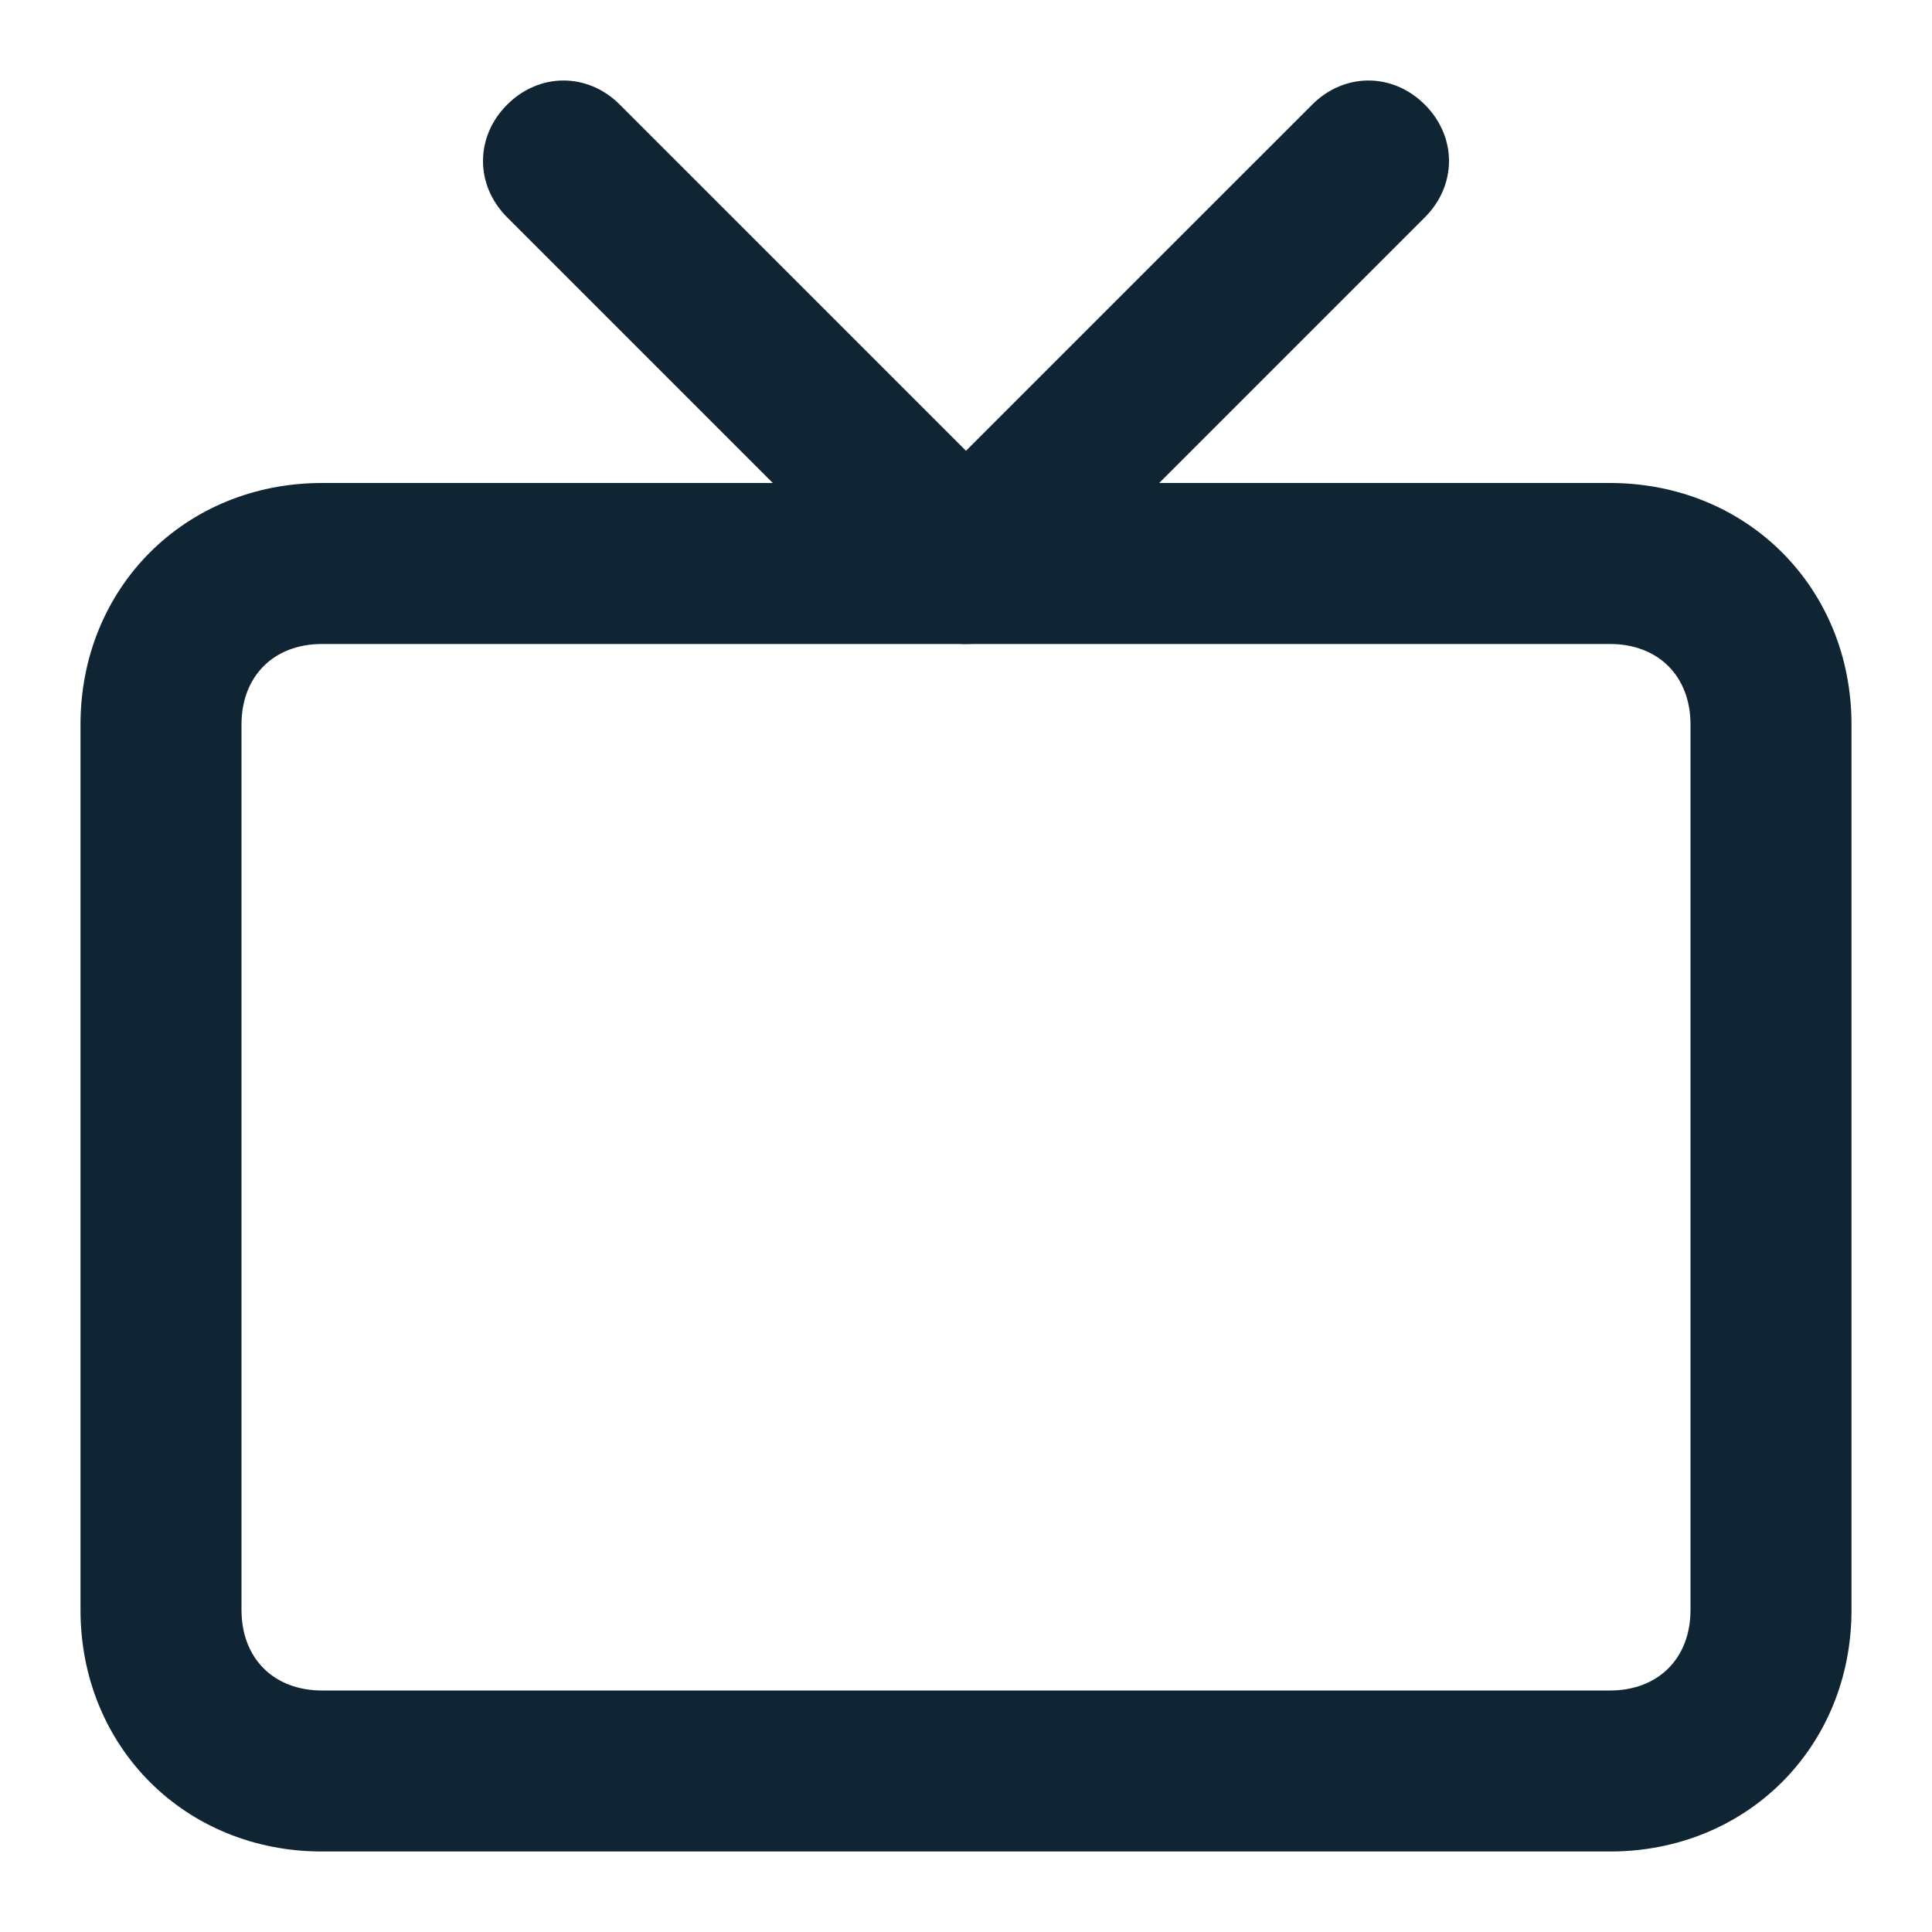
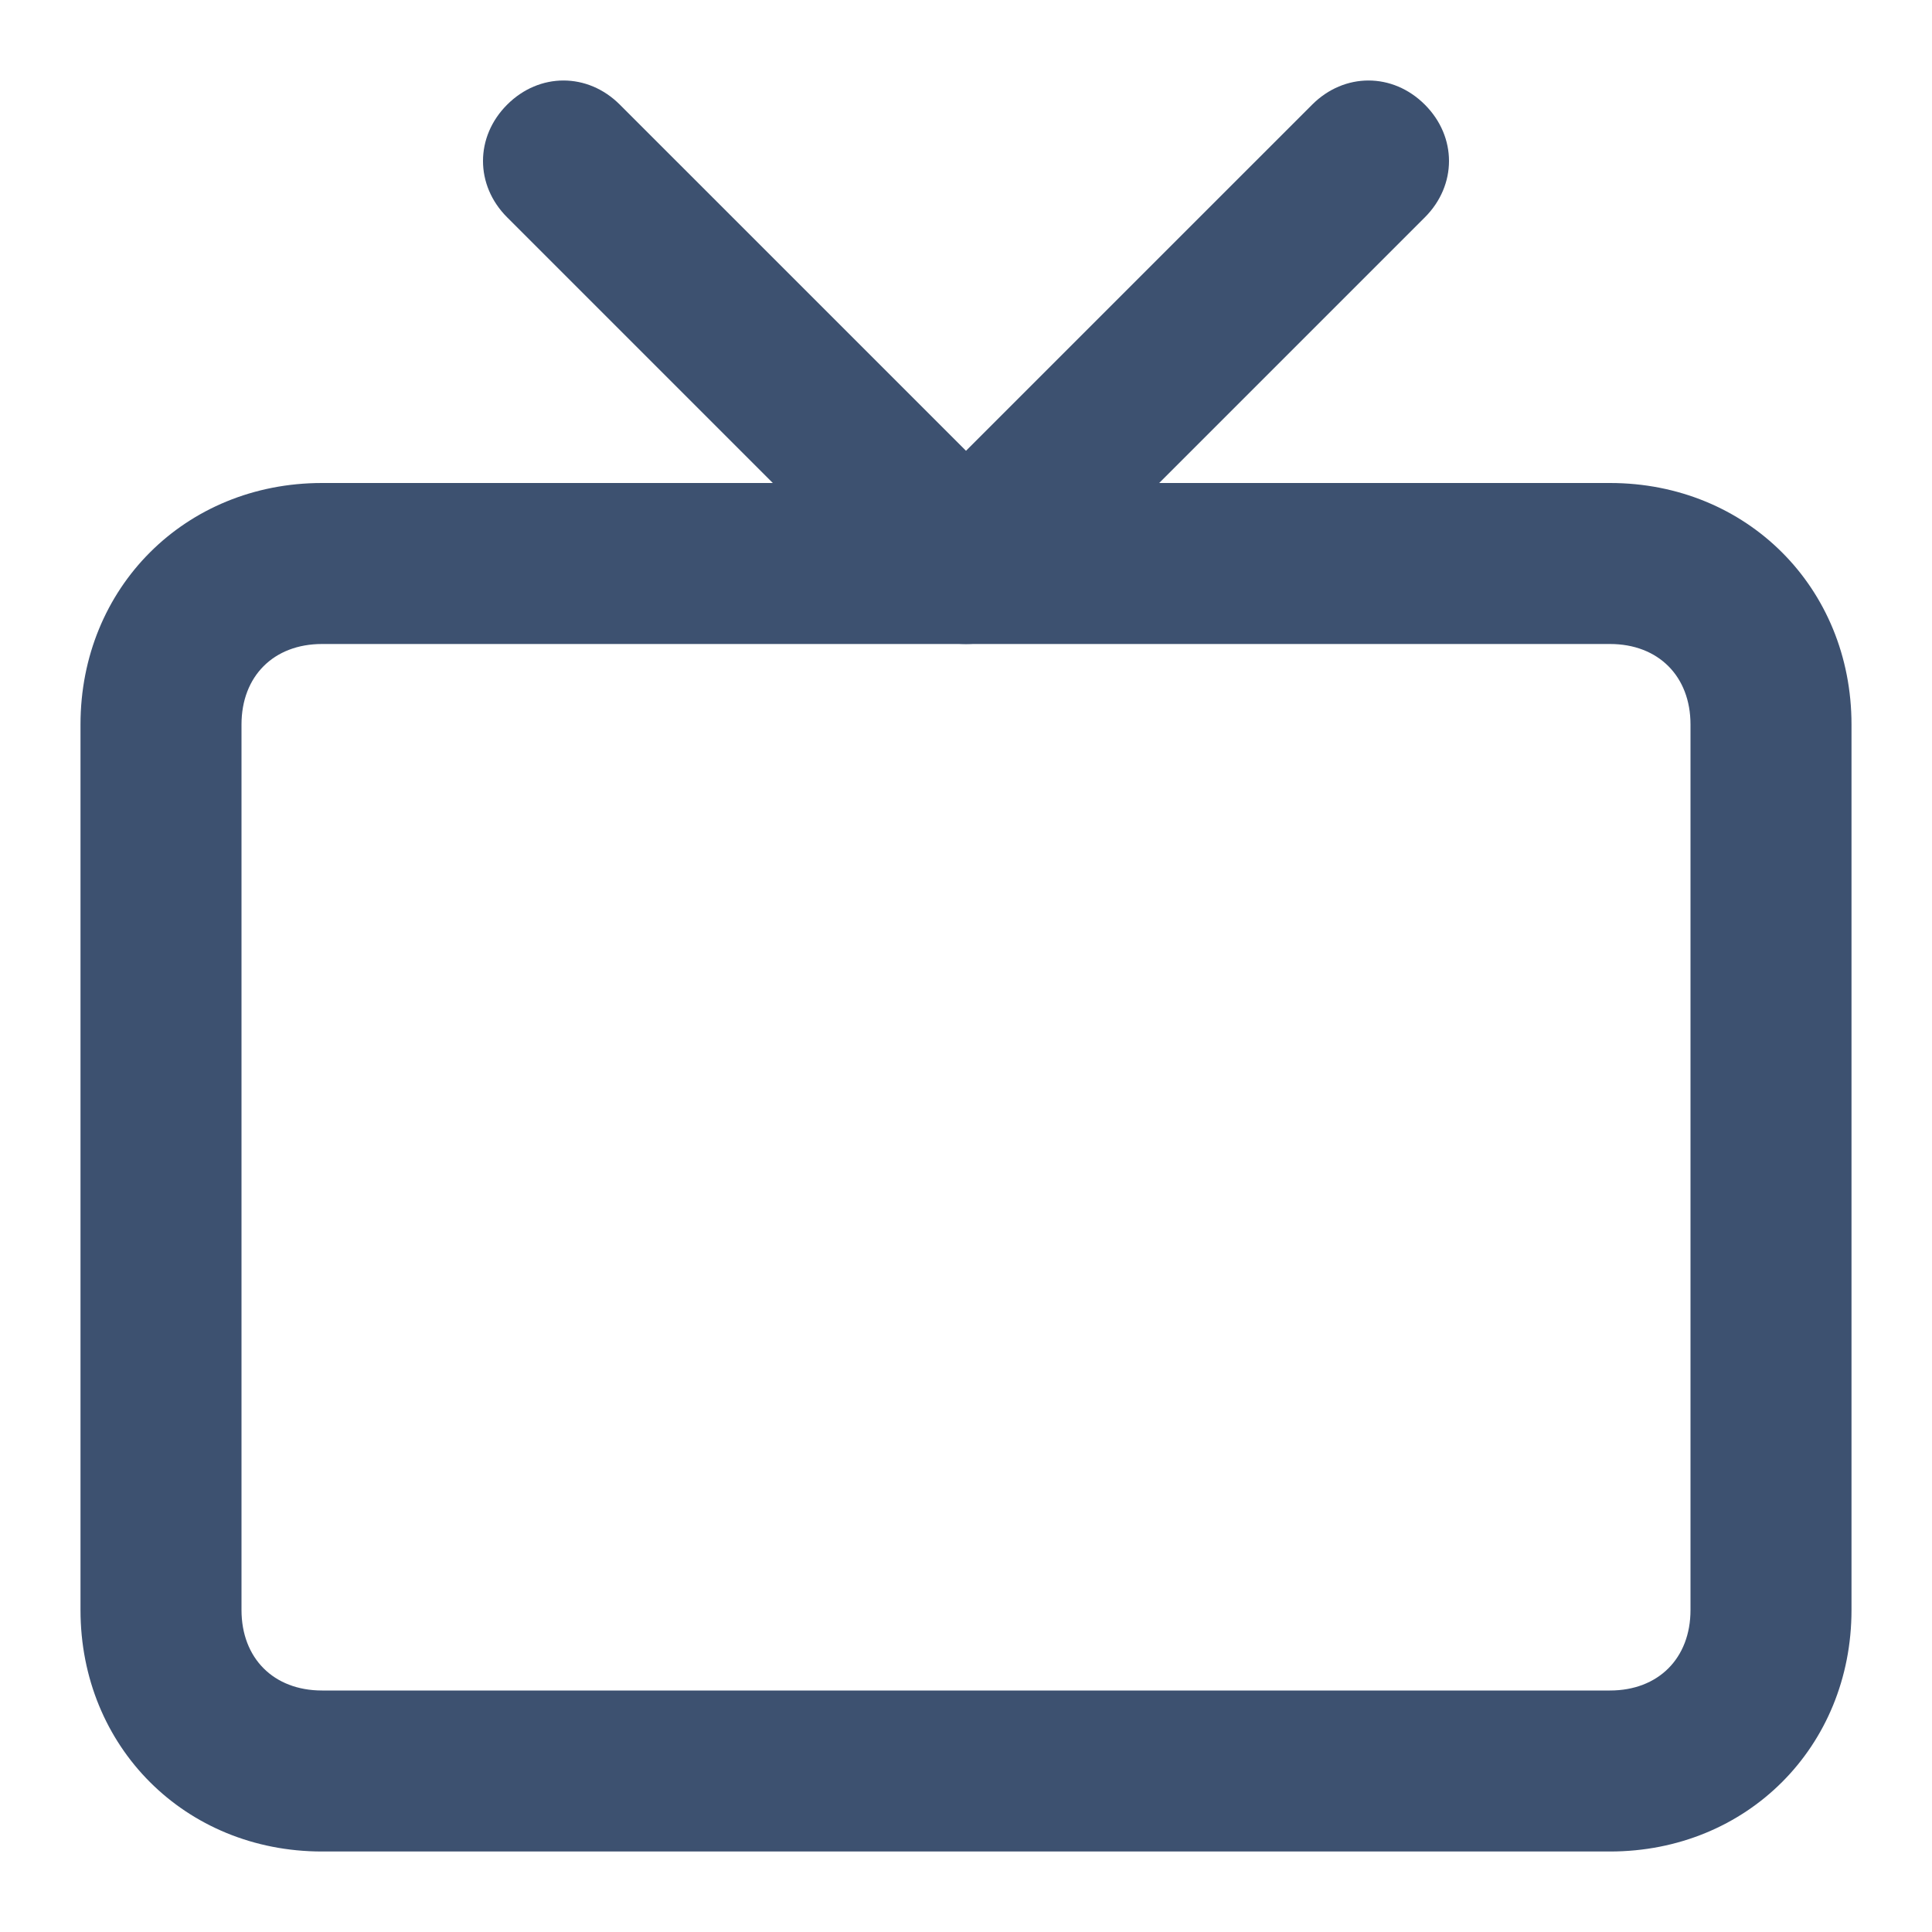
- <svg xmlns="http://www.w3.org/2000/svg" viewBox="0 0 24 24" fill="#102533">
+ <svg xmlns="http://www.w3.org/2000/svg" viewBox="0 0 24 24" fill="#3d5170">
  <path d="M20 23H4c-1.7 0-3-1.3-3-3V9c0-1.7 1.3-3 3-3h16c1.7 0 3 1.3 3 3v11c0 1.7-1.3 3-3 3zM4 8c-.6 0-1 .4-1 1v11c0 .6.4 1 1 1h16c.6 0 1-.4 1-1V9c0-.6-.4-1-1-1H4z" />
  <path d="M12 8c-.3 0-.5-.1-.7-.3l-5-5c-.4-.4-.4-1 0-1.4s1-.4 1.4 0L12 5.6l4.3-4.3c.4-.4 1-.4 1.4 0s.4 1 0 1.4l-5 5c-.2.2-.4.3-.7.3z" />
</svg>
